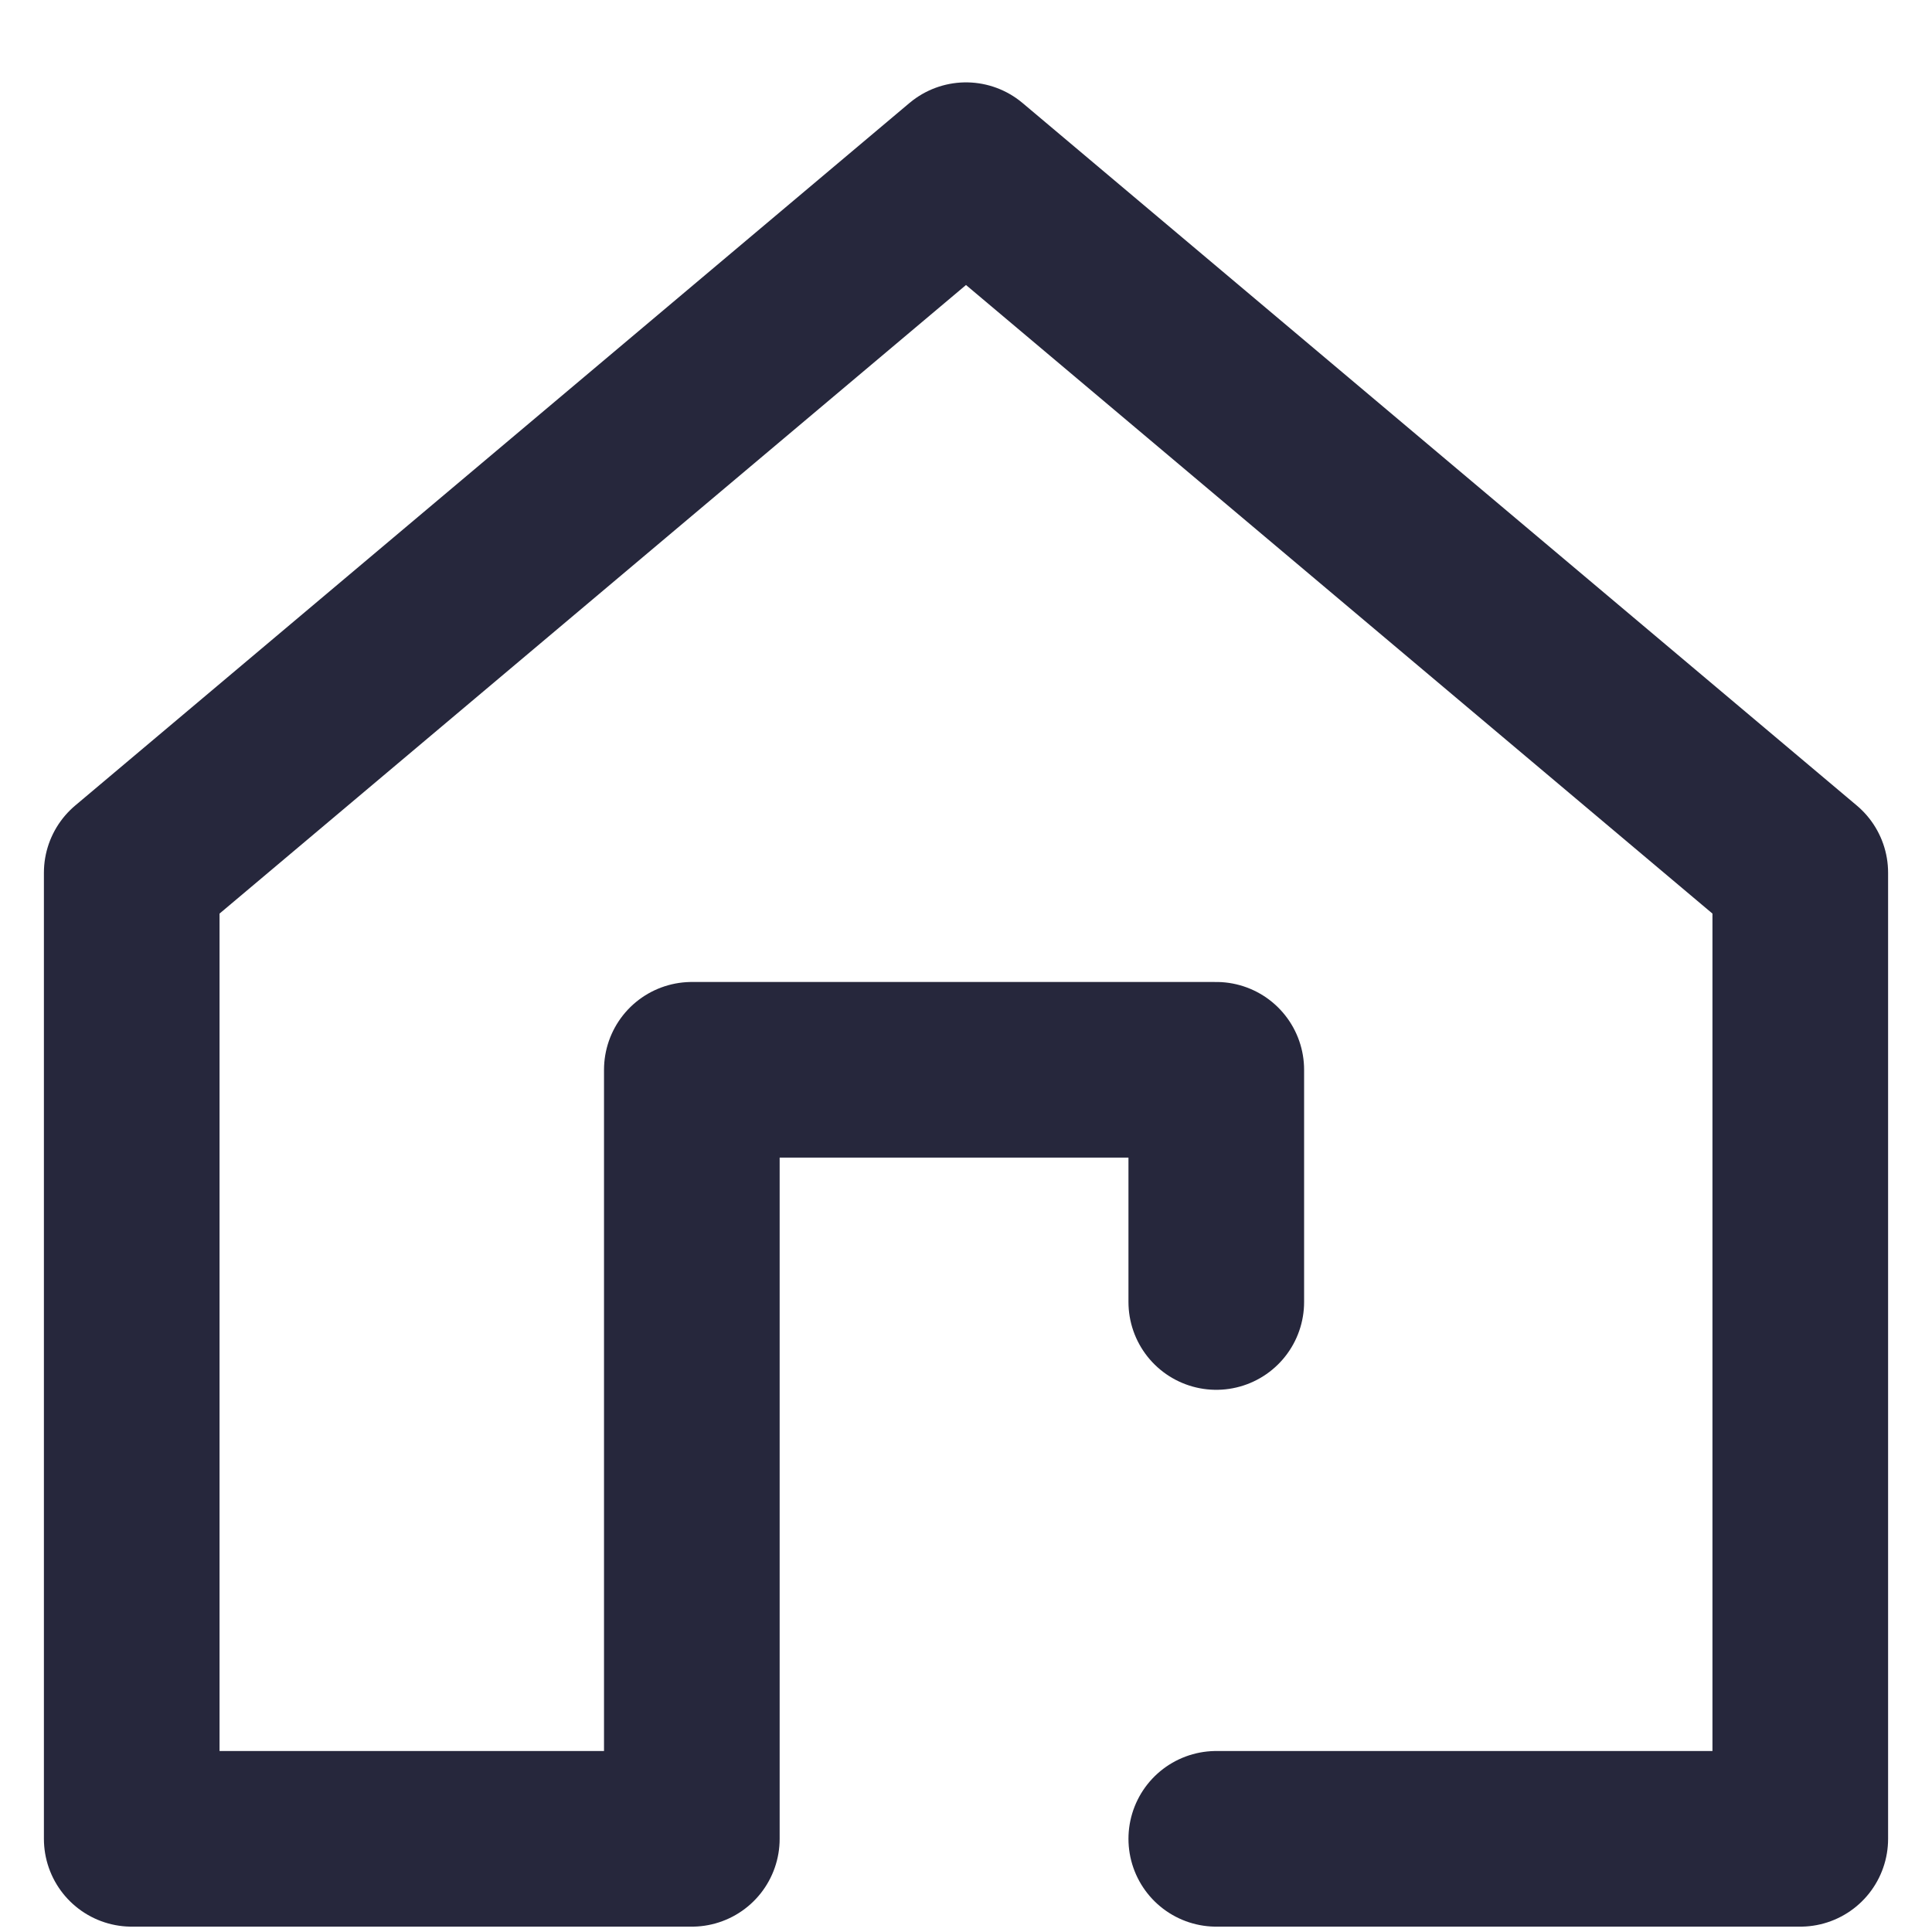
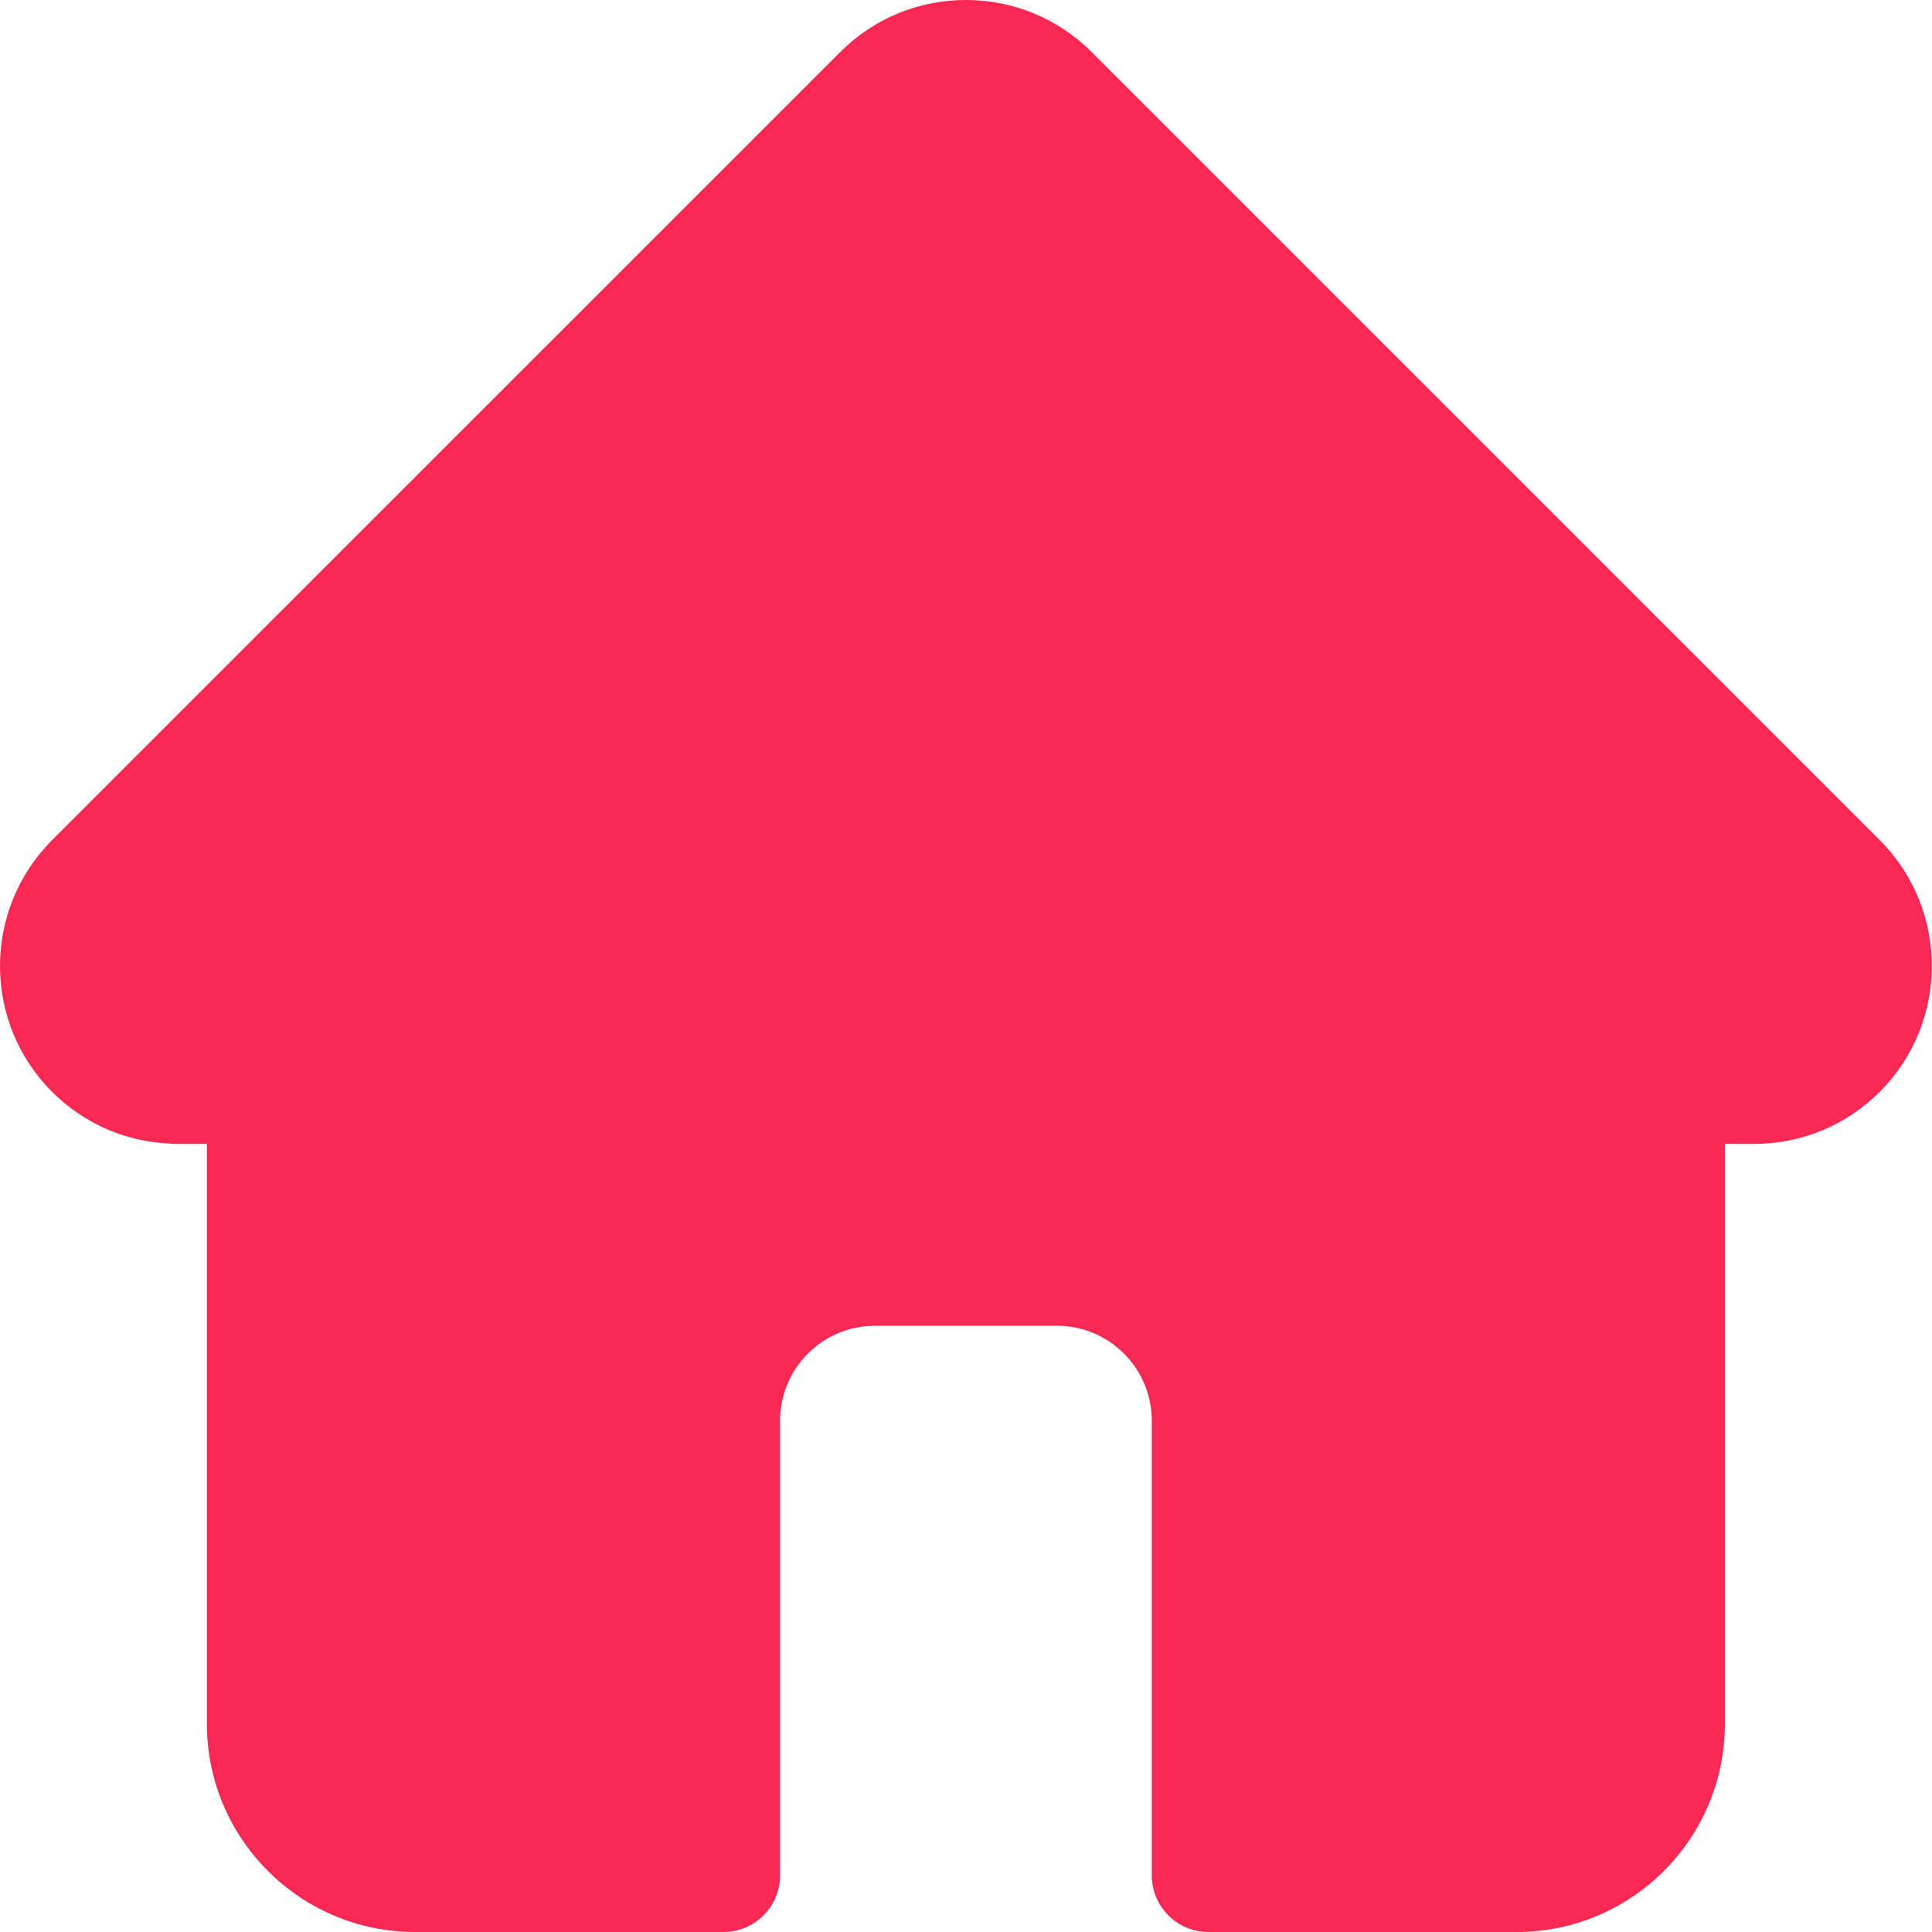
- <svg xmlns="http://www.w3.org/2000/svg" width="22" height="22" viewBox="0 0 22 22" fill="none">
-   <path d="M13.85 14.826V12.182H7.878V20.939H1.5V9.938L11 1.938L20.5 9.938V20.939H13.85" stroke="#26273C" stroke-width="2" stroke-linecap="round" stroke-linejoin="round" />
+ <svg xmlns="http://www.w3.org/2000/svg" width="24" height="24" viewBox="0 0 24 24" fill="none">
+   <path d="M23.353 10.439C23.352 10.438 23.352 10.438 23.351 10.437L13.561 0.647C13.144 0.23 12.589 0 11.999 0C11.409 0 10.854 0.23 10.437 0.647L0.651 10.432C0.648 10.435 0.645 10.439 0.642 10.442C-0.215 11.304 -0.214 12.702 0.646 13.562C1.039 13.955 1.557 14.183 2.112 14.206C2.134 14.209 2.157 14.21 2.18 14.21H2.57V21.414C2.57 22.84 3.73 24 5.156 24H8.986C9.375 24 9.69 23.685 9.69 23.297V17.648C9.69 16.998 10.219 16.469 10.869 16.469H13.129C13.779 16.469 14.308 16.998 14.308 17.648V23.297C14.308 23.685 14.623 24 15.011 24H18.841C20.268 24 21.427 22.84 21.427 21.414V14.21H21.789C22.379 14.21 22.934 13.98 23.352 13.562C24.212 12.701 24.213 11.3 23.353 10.439Z" fill="#FA2852" />
</svg>
